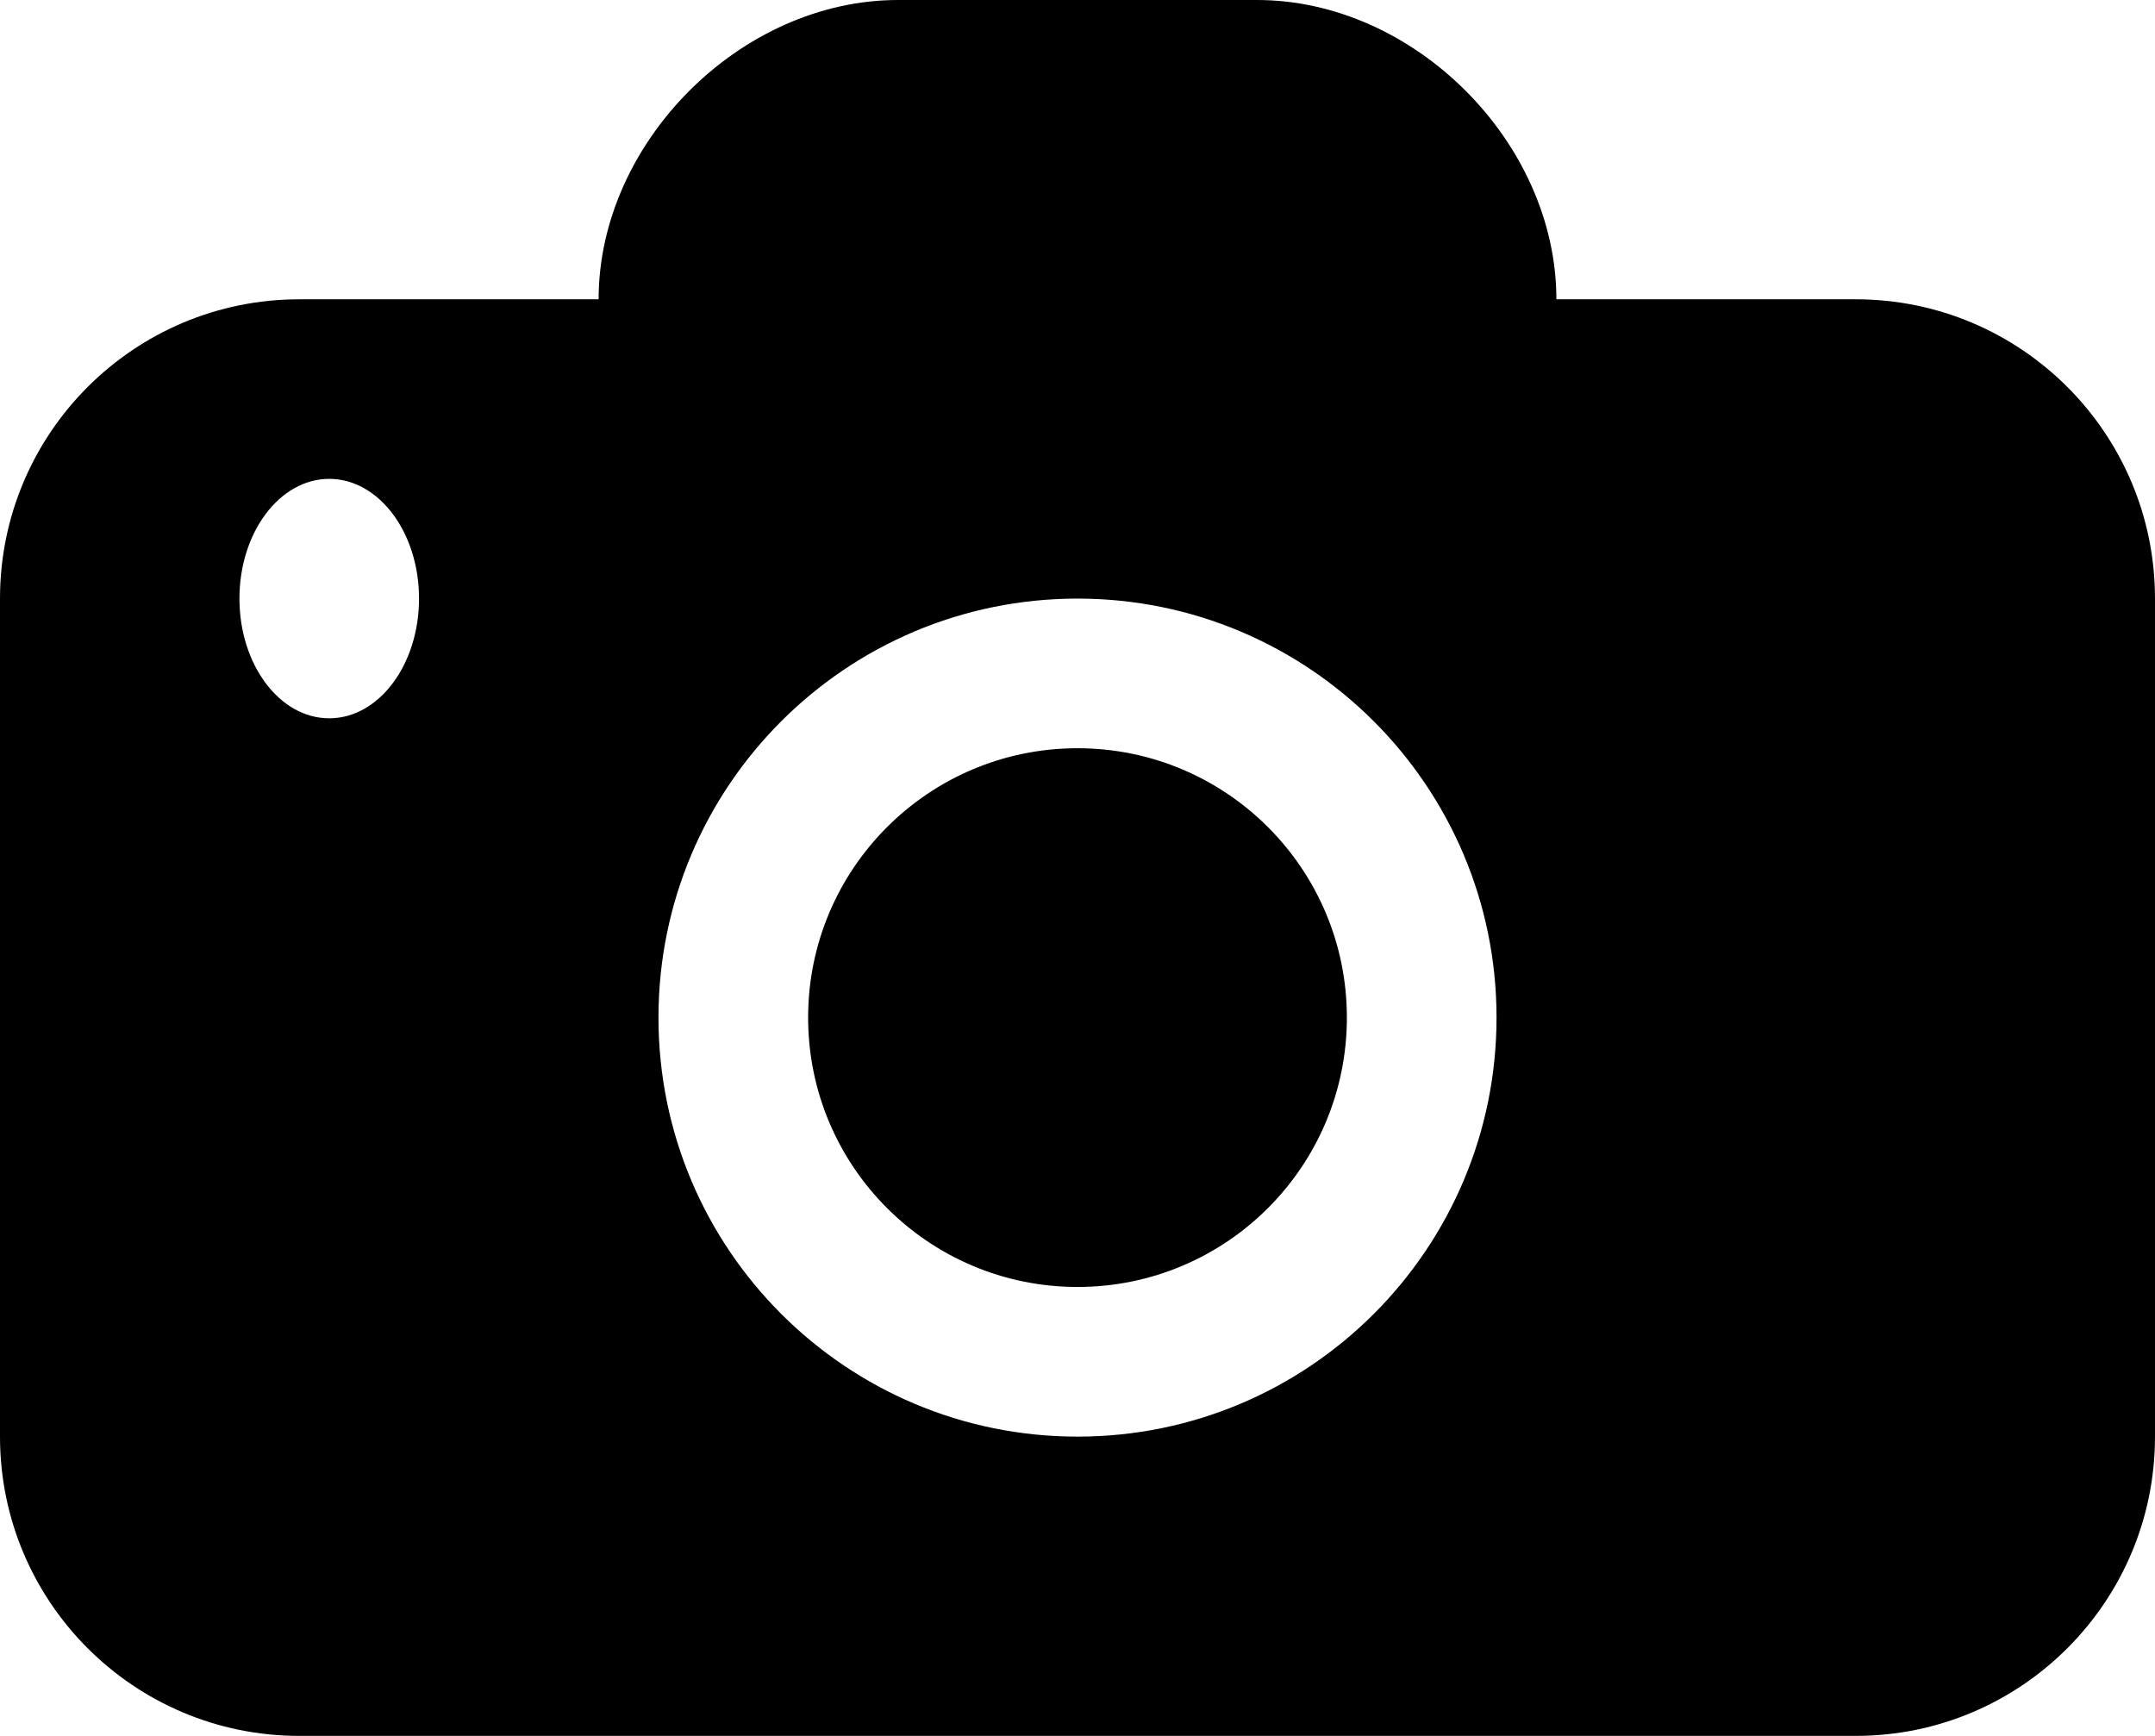
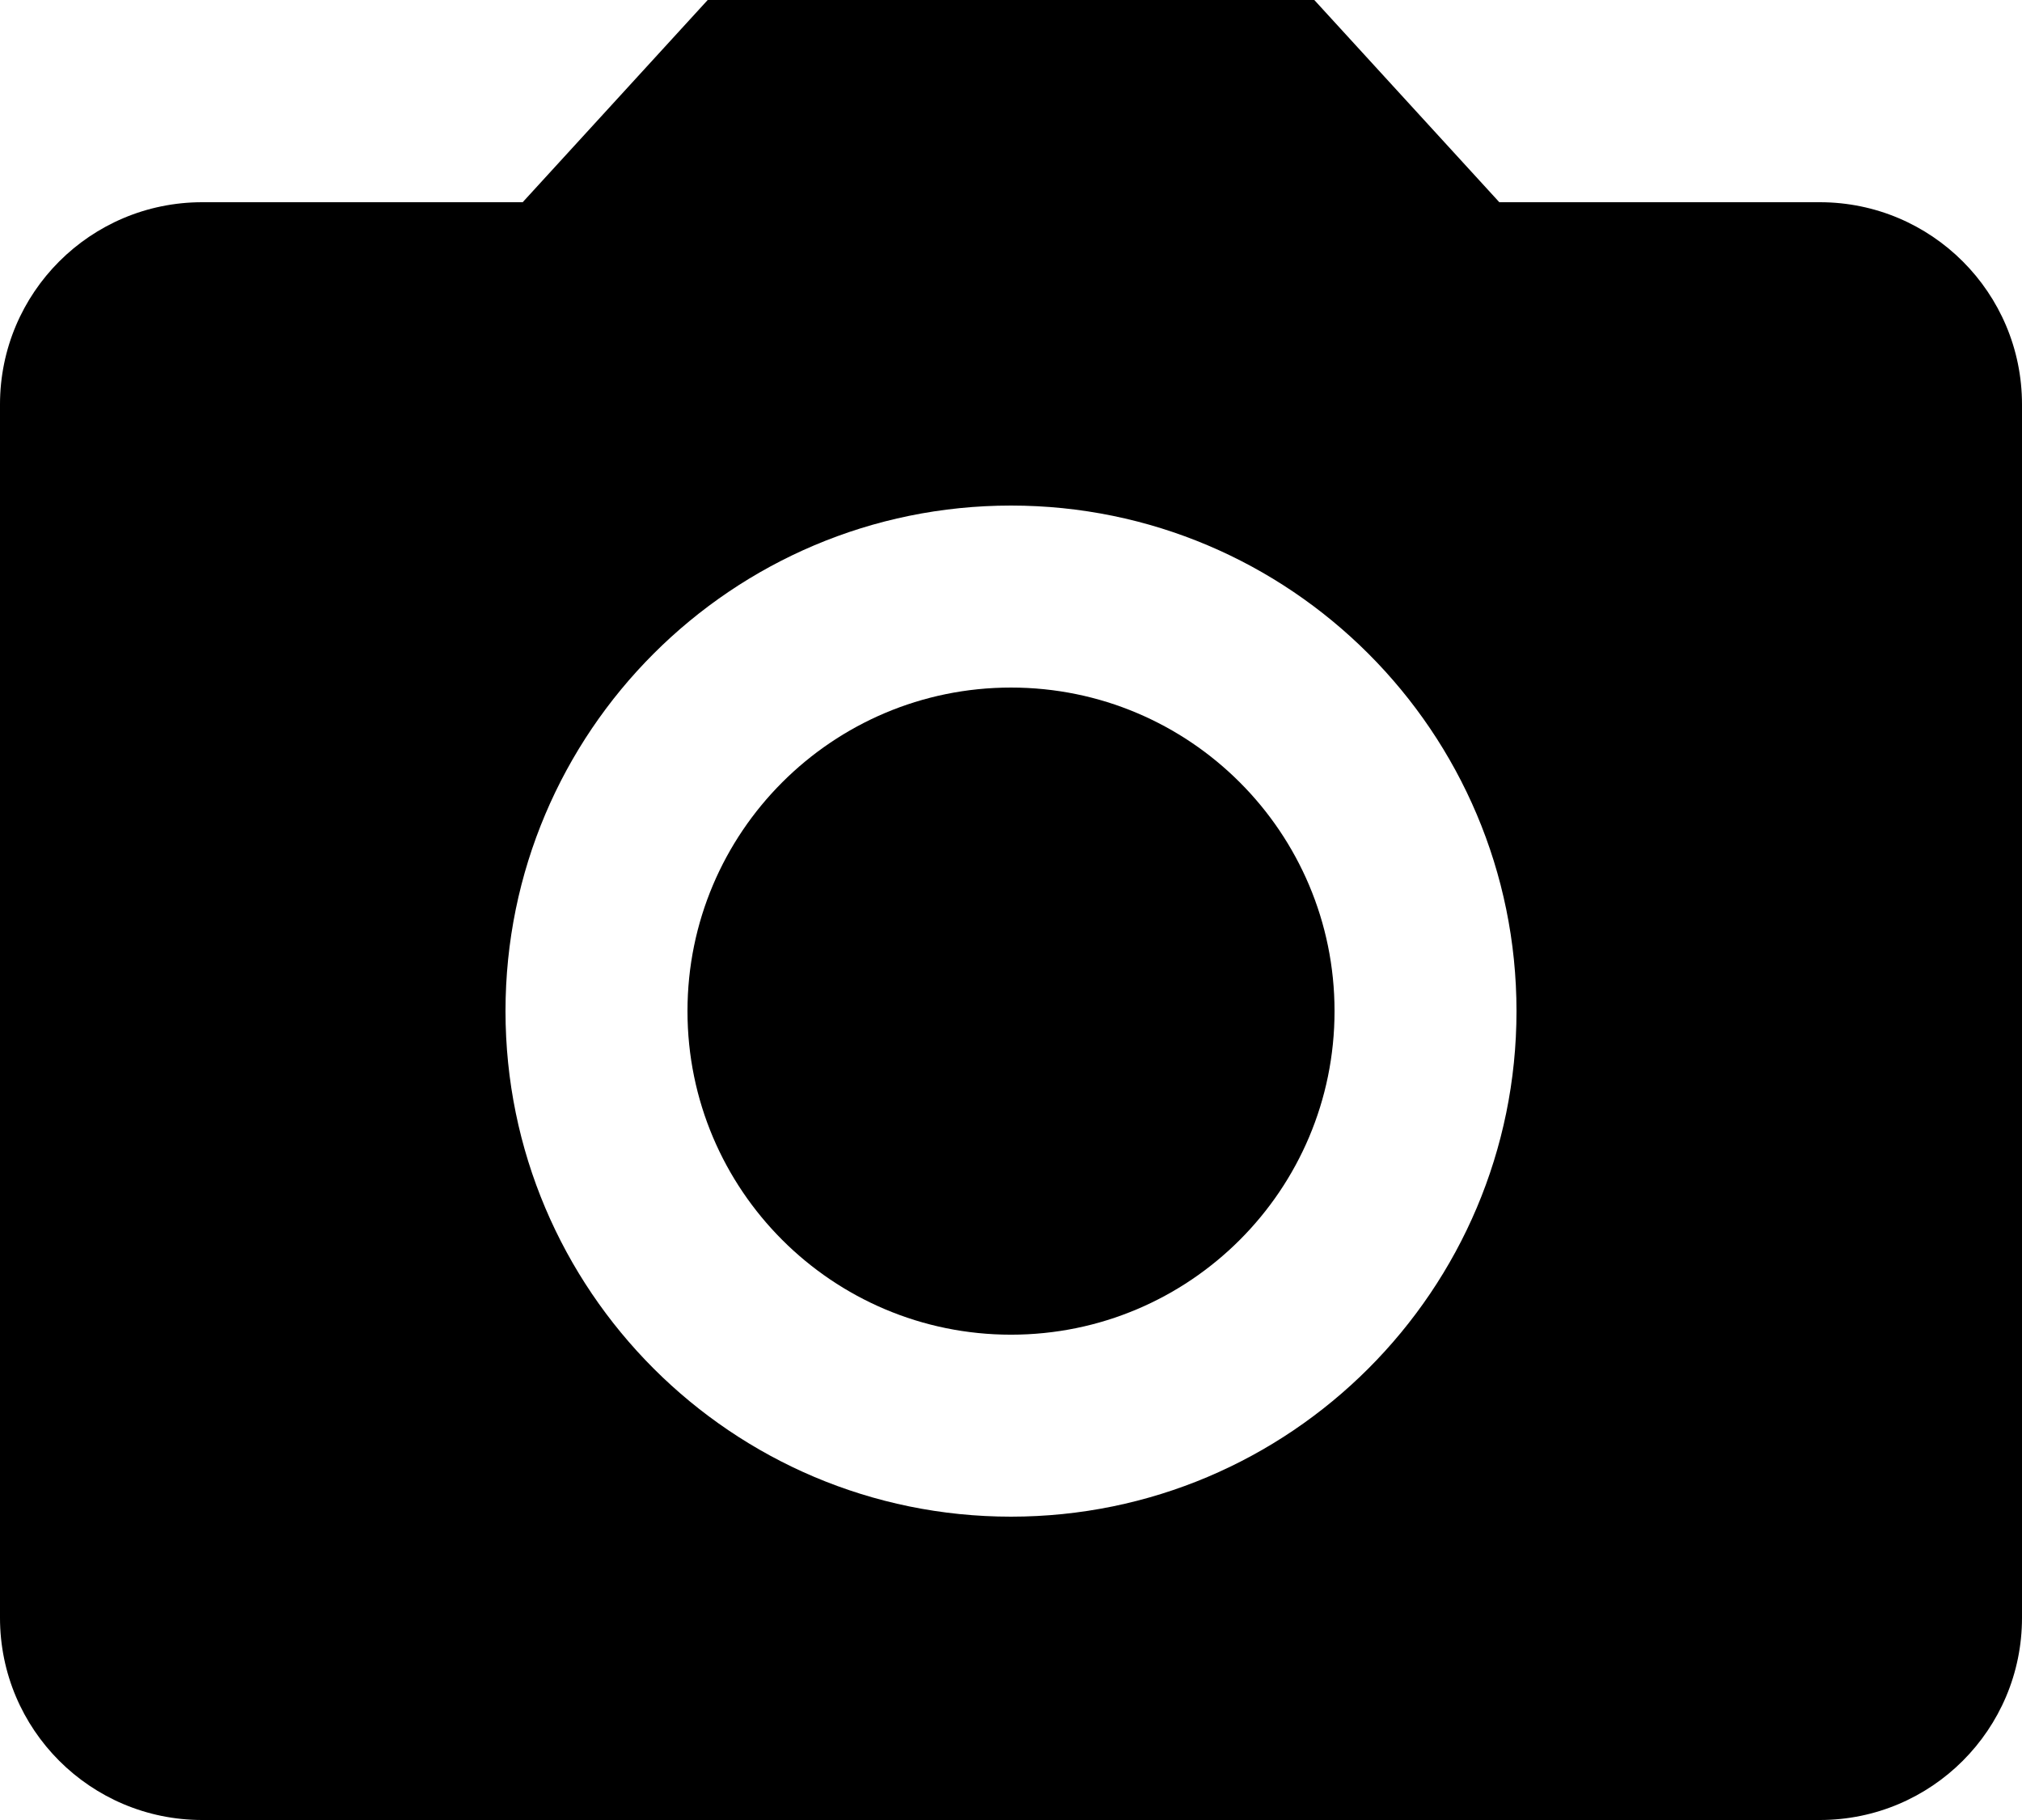
- <svg xmlns="http://www.w3.org/2000/svg" version="1.1" id="Layer_1" x="0px" y="0px" width="512px" height="412.444px" viewBox="0 0 512 412.444" enable-background="new 0 0 512 412.444" xml:space="preserve">
-   <path d="M142.223,71.111C142.223,33.799,176.021,0,213.333,0h85.334c37.306,0,71.11,33.799,71.11,71.111h71.111  c39.278,0,71.111,31.84,71.111,71.111v199.11c0,39.278-31.833,71.111-71.111,71.111H71.111C31.833,412.444,0,380.611,0,341.333  v-199.11c0-39.271,31.833-71.111,71.111-71.111H142.223z M78.223,113.777c-11.785,0-21.334,12.736-21.334,28.445  c0,15.708,9.549,28.444,21.334,28.444c11.784,0,21.333-12.736,21.333-28.444C99.556,126.514,90.007,113.777,78.223,113.777z   M256,142.223c-54.986,0-99.556,44.569-99.556,99.555c0,54.986,44.569,99.556,99.556,99.556s99.556-44.569,99.556-99.556  C355.556,186.792,310.986,142.223,256,142.223z M256,177.777c35.348,0,64,28.653,64,64c0,35.348-28.652,64-64,64s-64-28.652-64-64  C192,206.431,220.652,177.777,256,177.777z" fill="#000000" />
+ <svg xmlns="http://www.w3.org/2000/svg" version="1.1" id="Layer_1" x="0px" y="0px" width="512px" height="460.8px" viewBox="0 0 512 460.8" enable-background="new 0 0 512 460.8" xml:space="preserve">
+   <path d="M256,174.081c45.25,0,81.925,36.675,81.925,81.919c0,45.25-36.675,81.925-81.925,81.925  c-45.244,0-81.919-36.675-81.919-81.925C174.081,210.756,210.756,174.081,256,174.081z" fill="#000000" />
+   <path d="M179.2,0L132.35,51.2H51.2C22.913,51.2,0,74.112,0,102.4V409.6c0,28.288,22.913,51.2,51.2,51.2h409.6  c28.288,0,51.2-22.912,51.2-51.2V102.4c0-28.288-22.912-51.2-51.2-51.2H379.65L332.8,0H179.2z M256,384c-70.656,0-128-57.35-128-128  c0-70.656,57.344-128,128-128c70.65,0,128,57.344,128,128C384,326.65,326.65,384,256,384z" fill="#000000" />
</svg>
